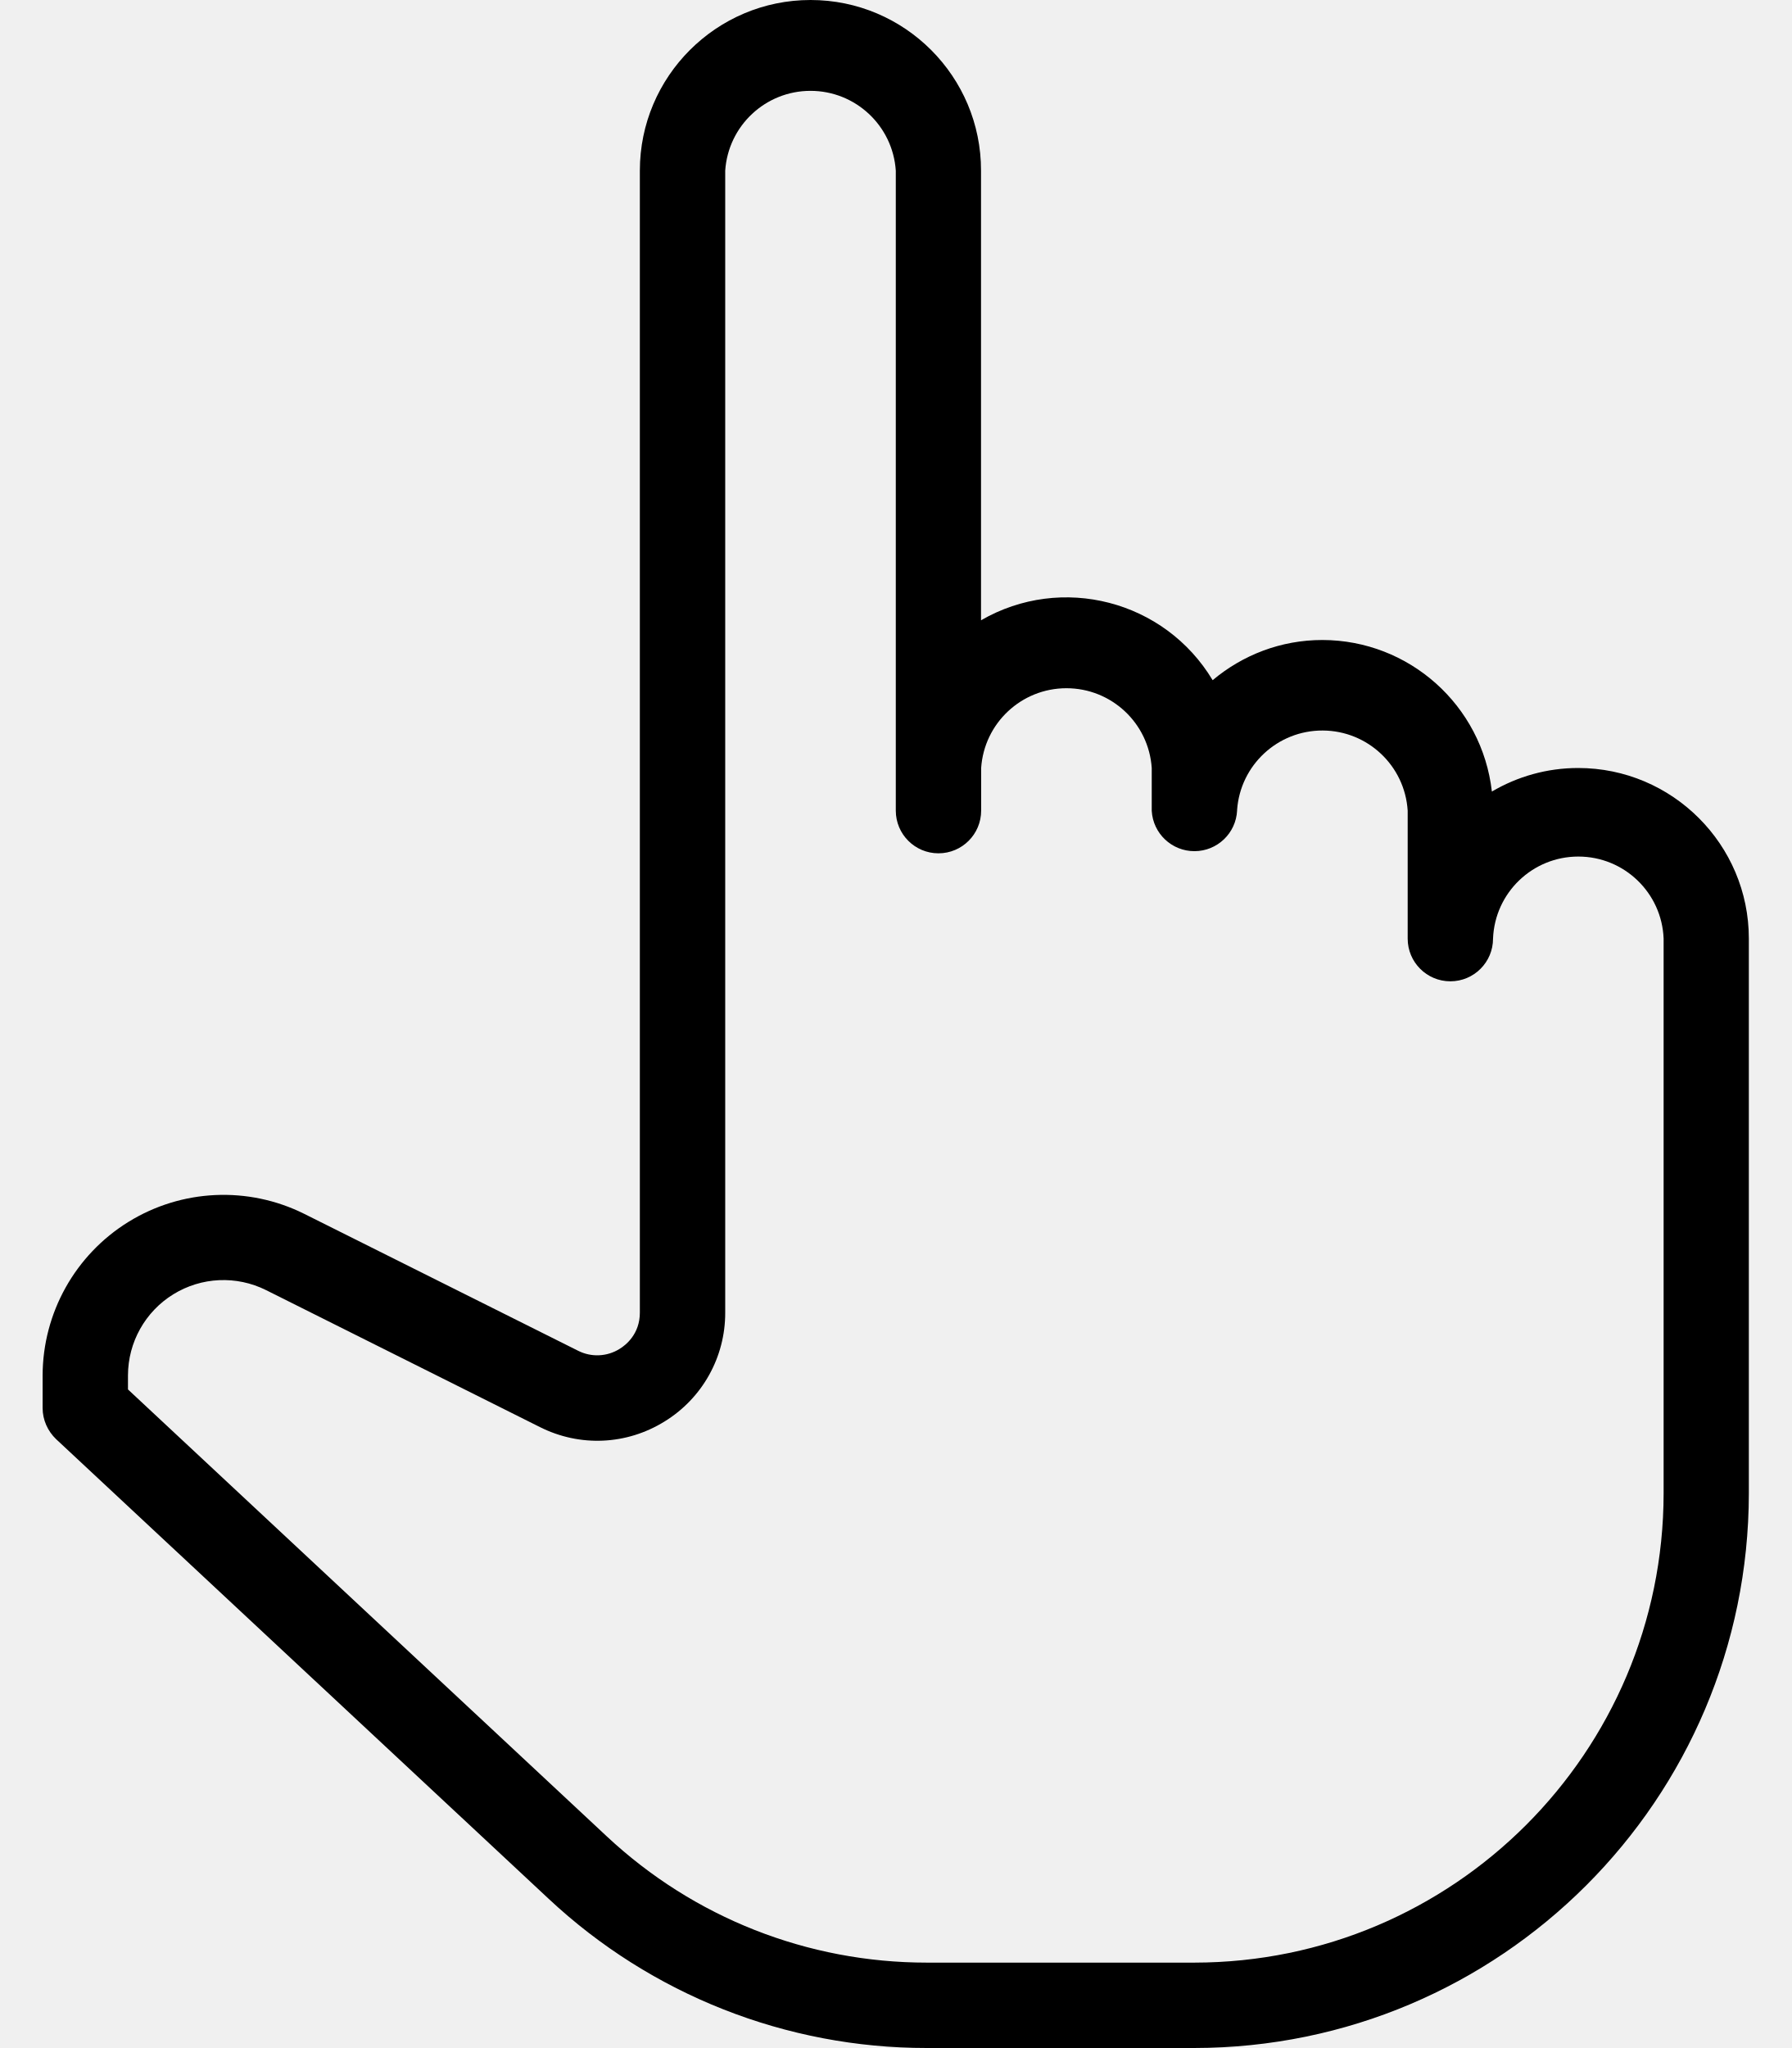
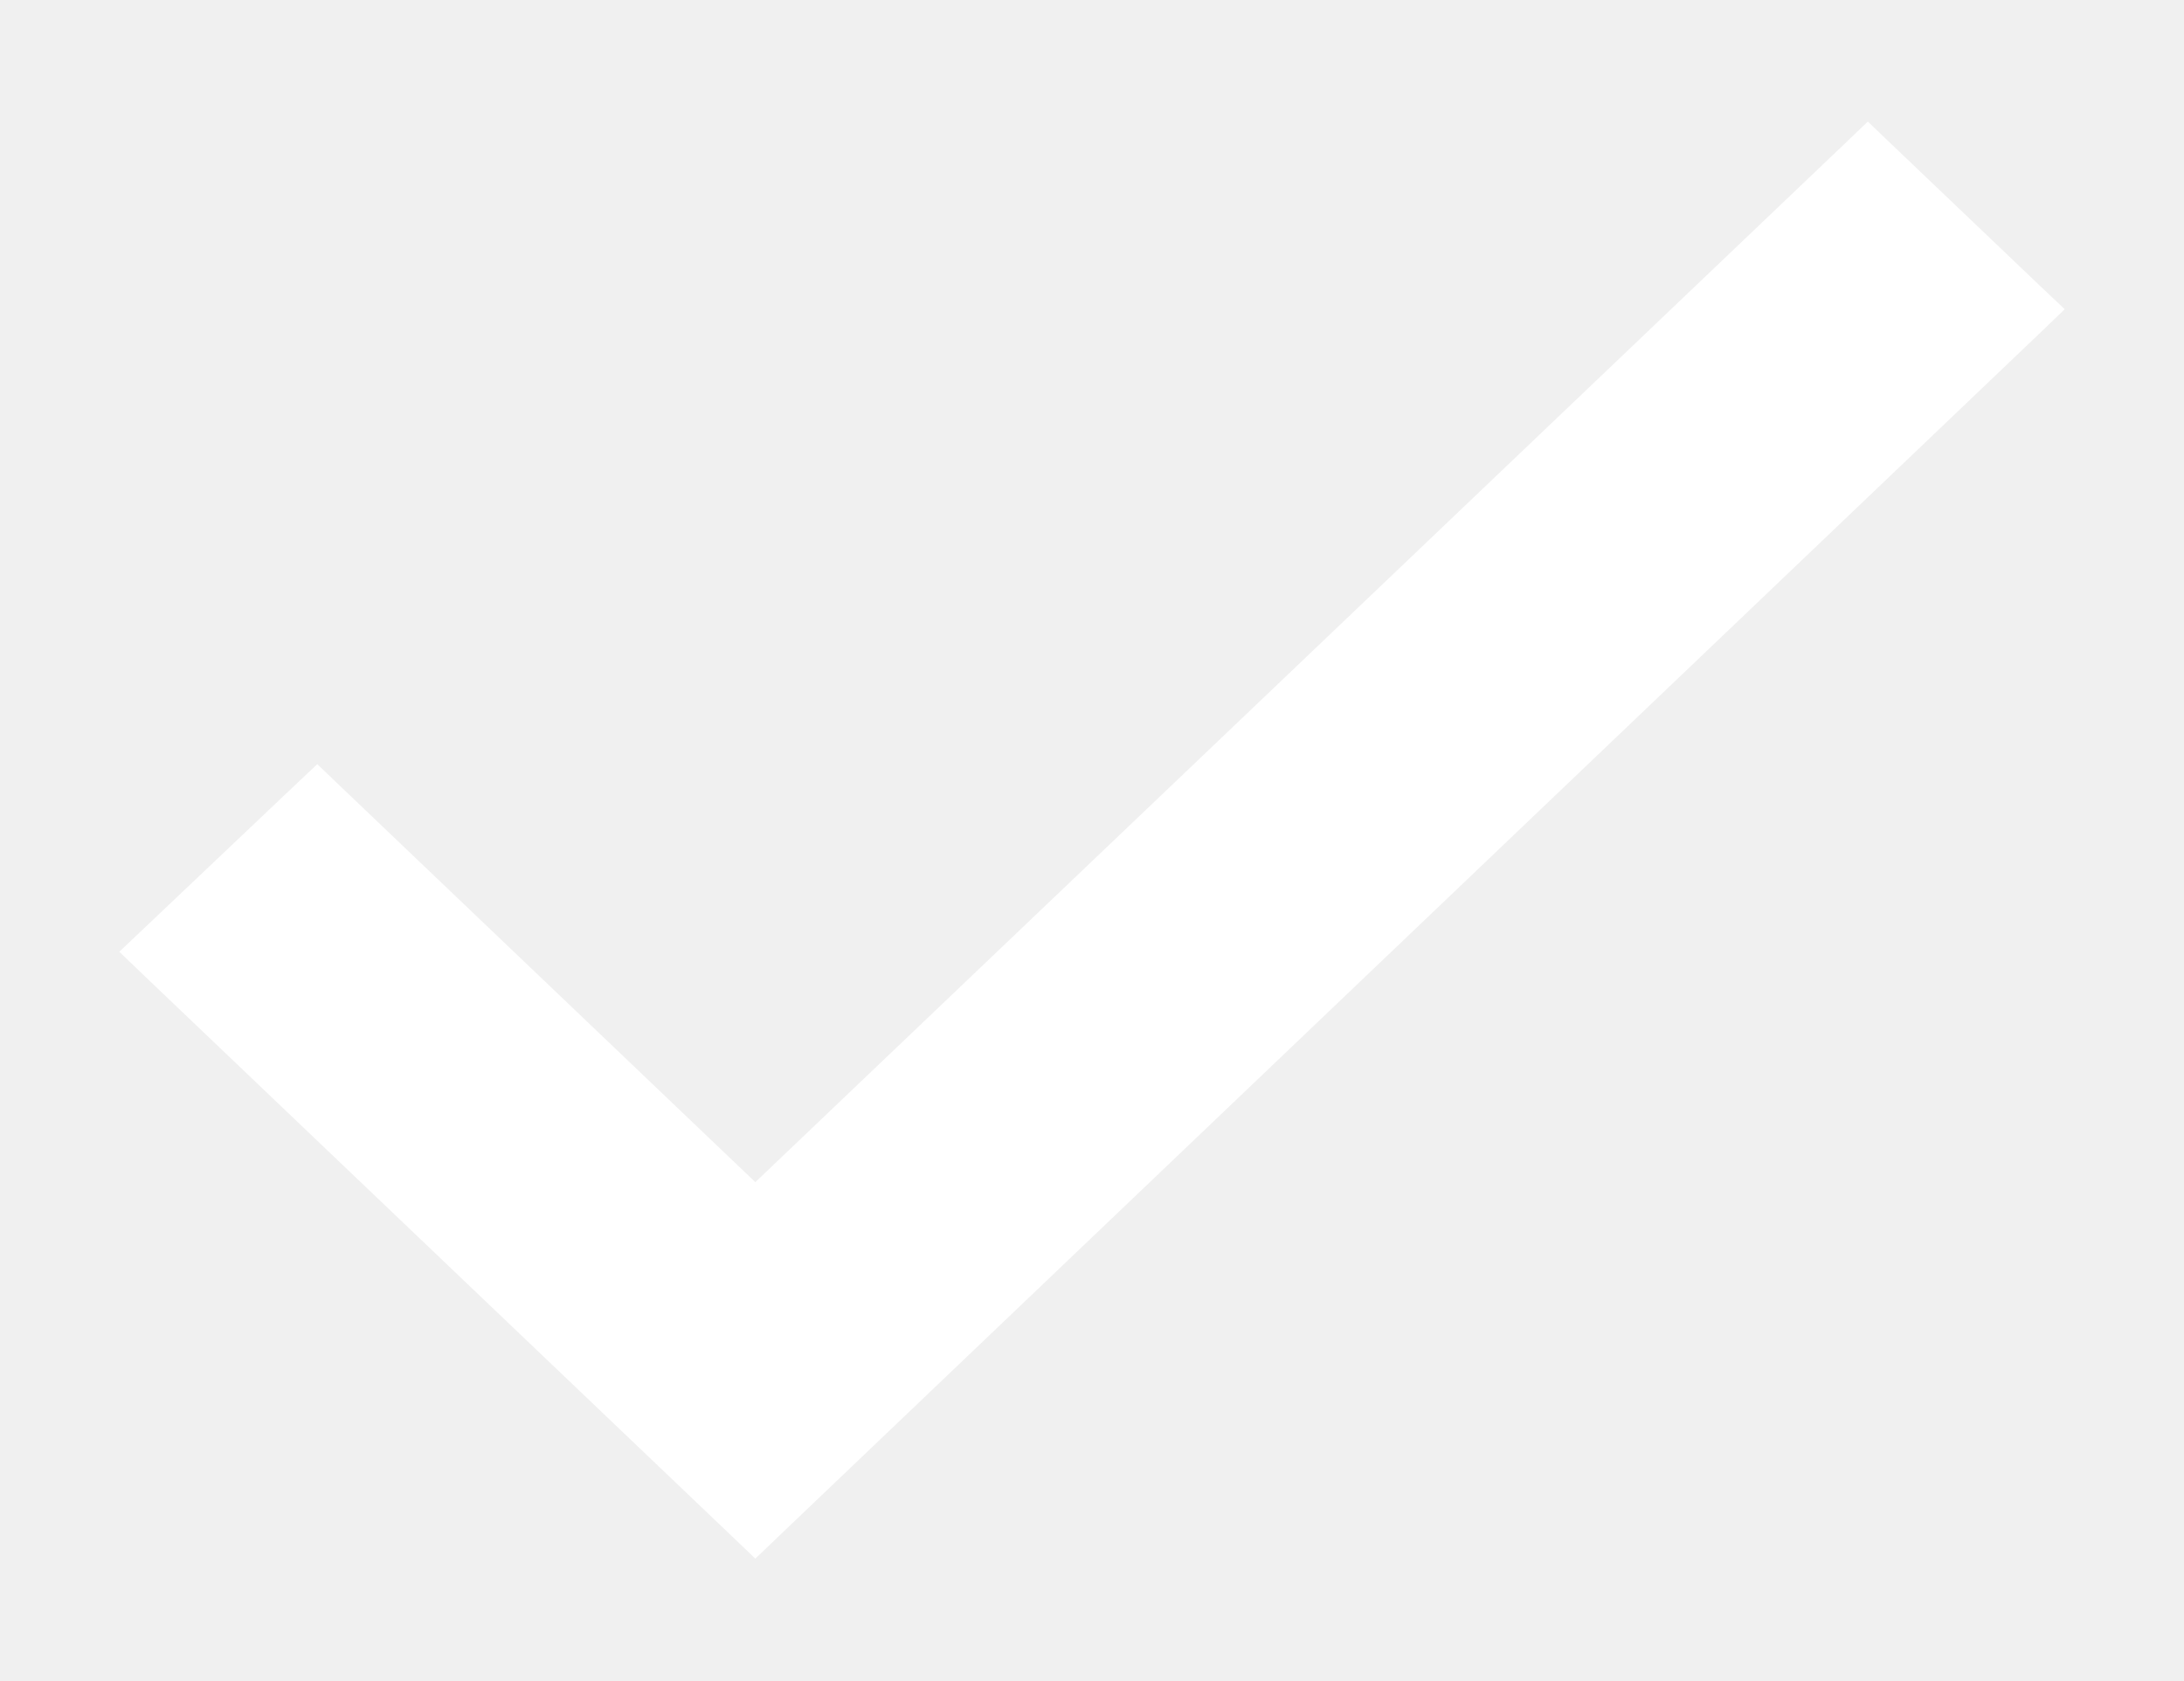
- <svg xmlns="http://www.w3.org/2000/svg" width="14" height="16" fill="none">
-   <path d="M12.333 6c-.246 0-.476.067-.675.184A1.335 1.335 0 0 0 10.333 5c-.325 0-.624.118-.857.314a1.333 1.333 0 0 0-1.81-.468V1.333C7.667.598 7.07 0 6.334 0 5.598 0 5 .598 5 1.333v8.922c0 .167-.11.254-.158.283a.33.33 0 0 1-.324.015l-2.141-1.07a1.414 1.414 0 0 0-2.044 1.263V11c0 .092.039.18.106.244l3.848 3.59A4.32 4.32 0 0 0 7.242 16h2.09a4.338 4.338 0 0 0 4.334-4.333V7.333c0-.735-.598-1.333-1.334-1.333ZM13 11.667a3.67 3.67 0 0 1-3.667 3.666h-2.09c-.931 0-1.82-.35-2.501-.986L1 10.855v-.11a.746.746 0 0 1 1.079-.666l2.14 1.07c.313.157.677.14.973-.043a.994.994 0 0 0 .475-.851V1.333a.668.668 0 0 1 1.333 0v5a.333.333 0 1 0 .667 0V6A.668.668 0 0 1 9 6v.335a.334.334 0 0 0 .667-.002v-.005A.668.668 0 0 1 11 6.333v1a.333.333 0 1 0 .667 0 .667.667 0 0 1 1.333 0v4.334Z" fill="#000" />
+ <svg xmlns="http://www.w3.org/2000/svg" width="13" height="10" fill="none">
+   <path d="m1.957 4.752-.069-.066-.069.065-.888.842-.076.072.076.073 3.496 3.334.069.066.069-.066 7.504-7.158.076-.073-.076-.072-.882-.841-.069-.066-.069.066-6.553 6.246-2.539-2.422Z" fill="#fff" stroke="#fff" stroke-width=".2" />
</svg>
